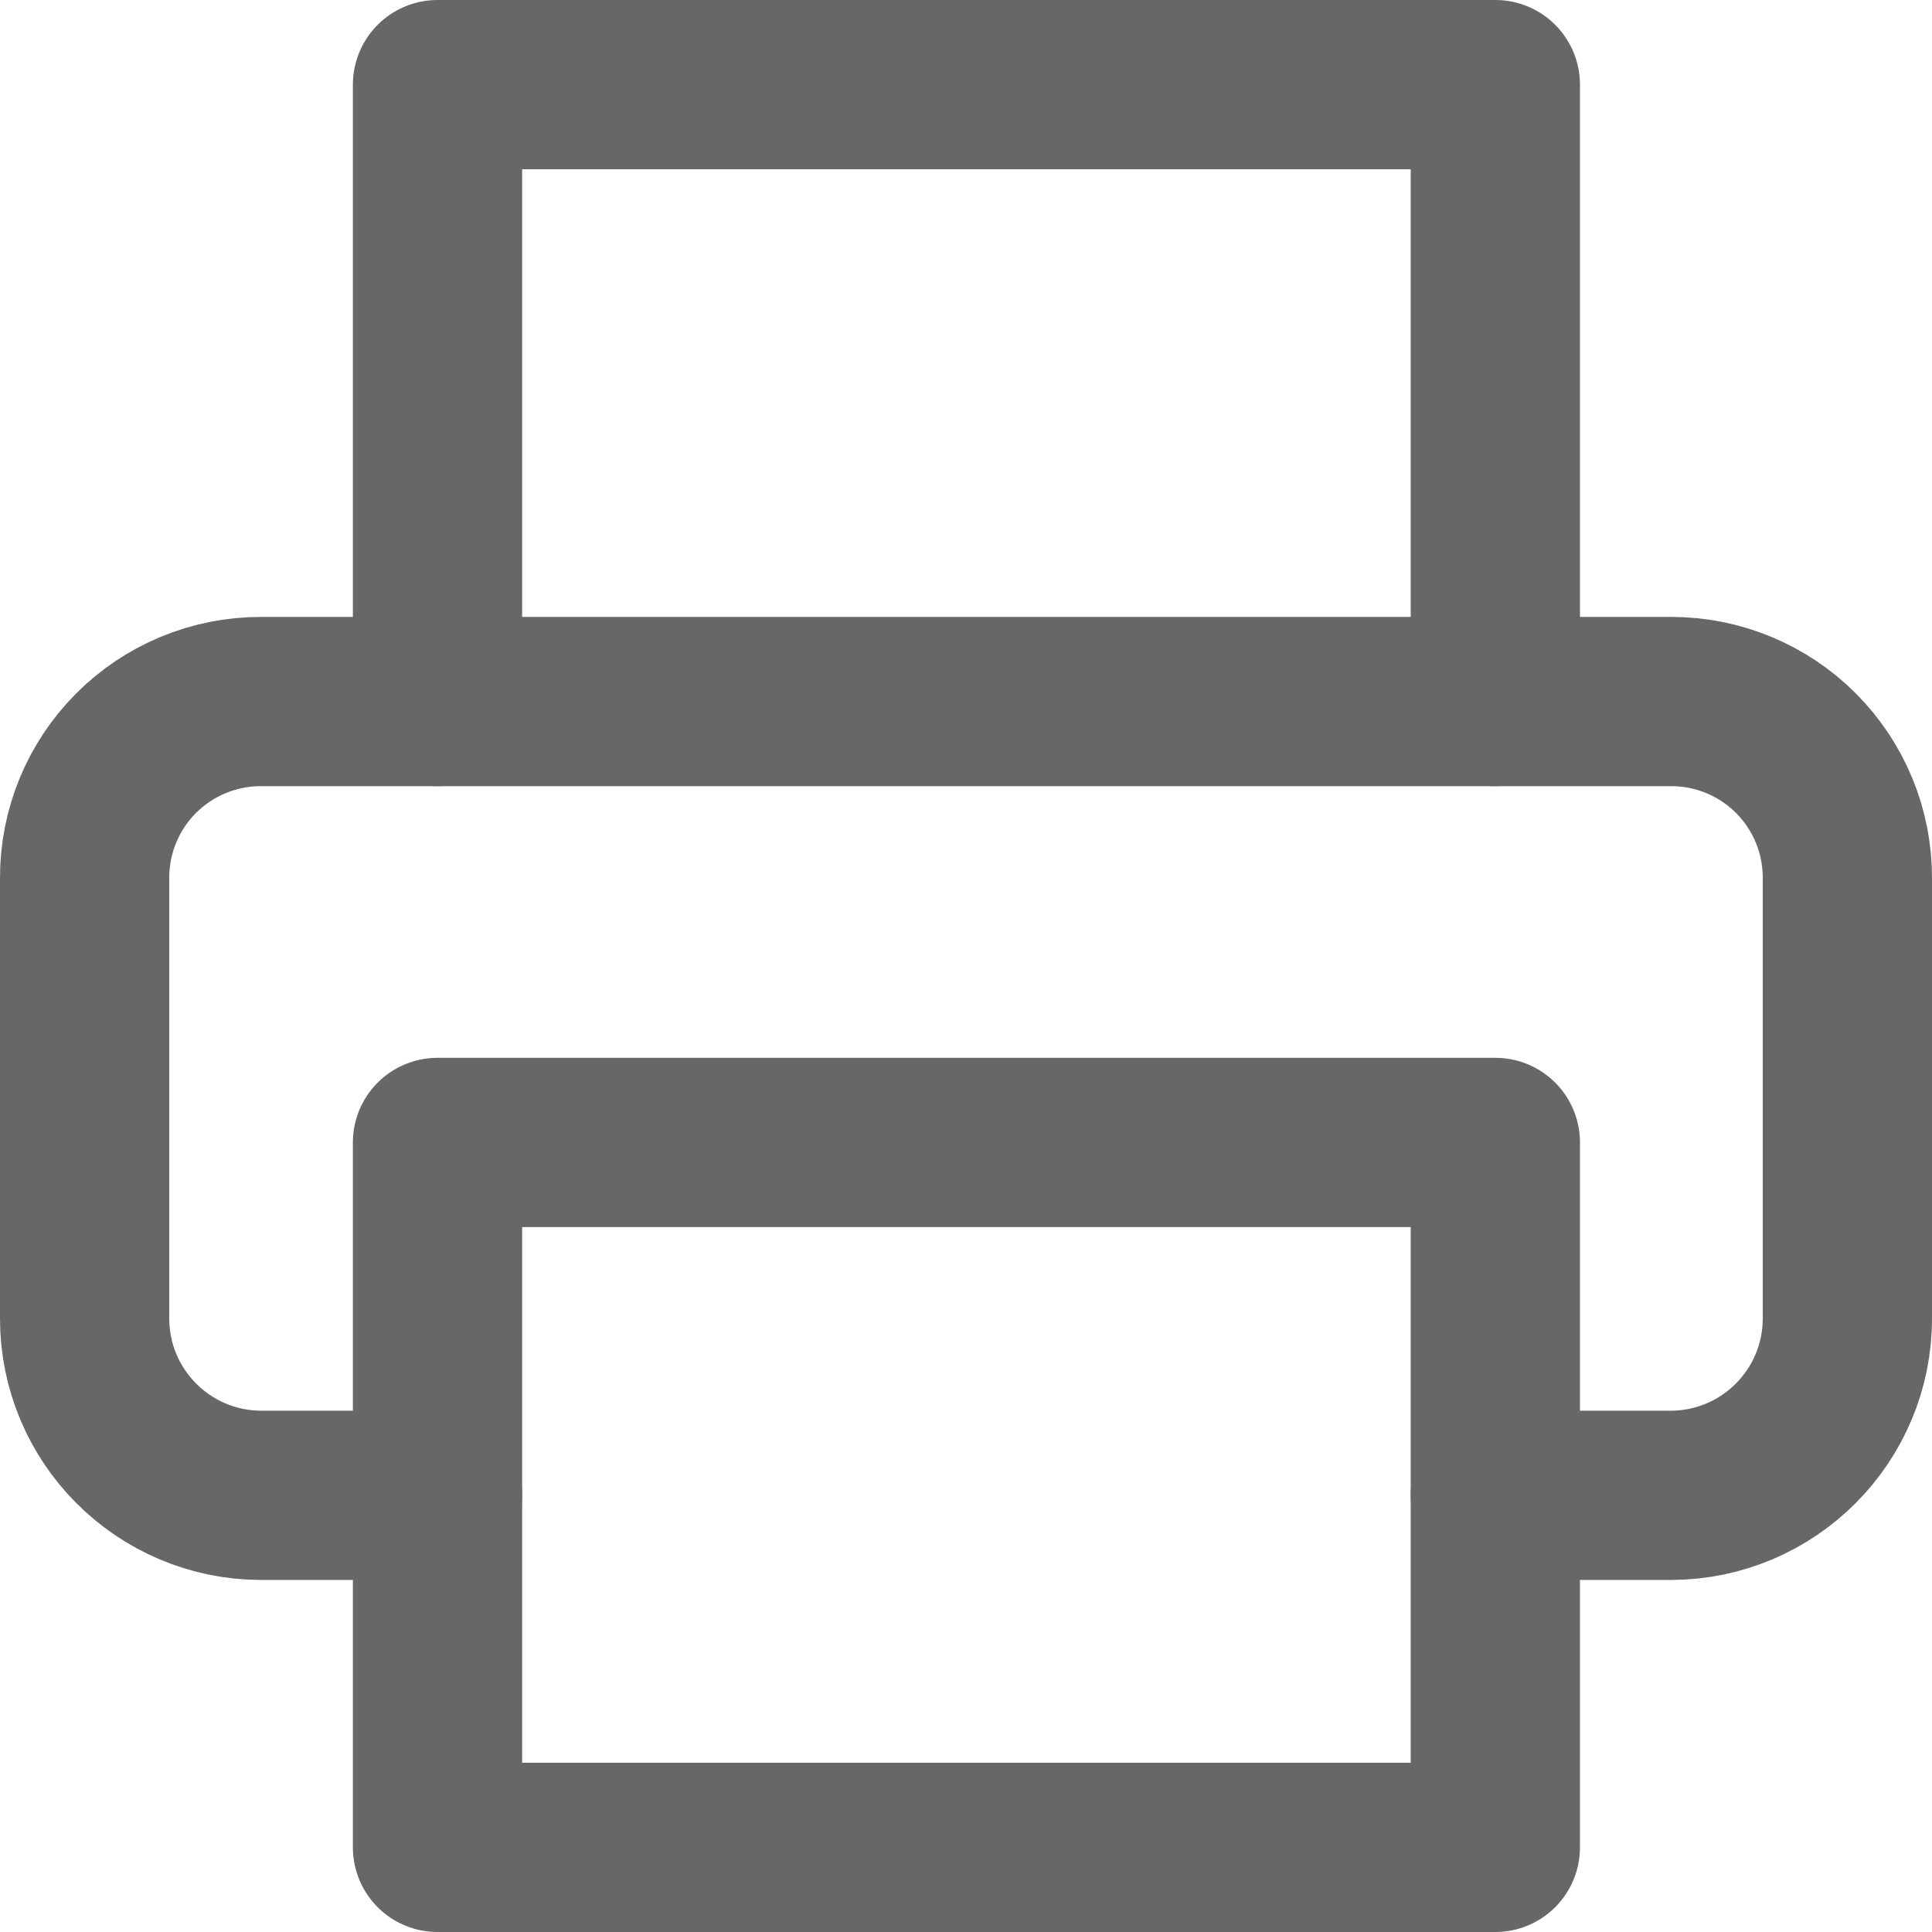
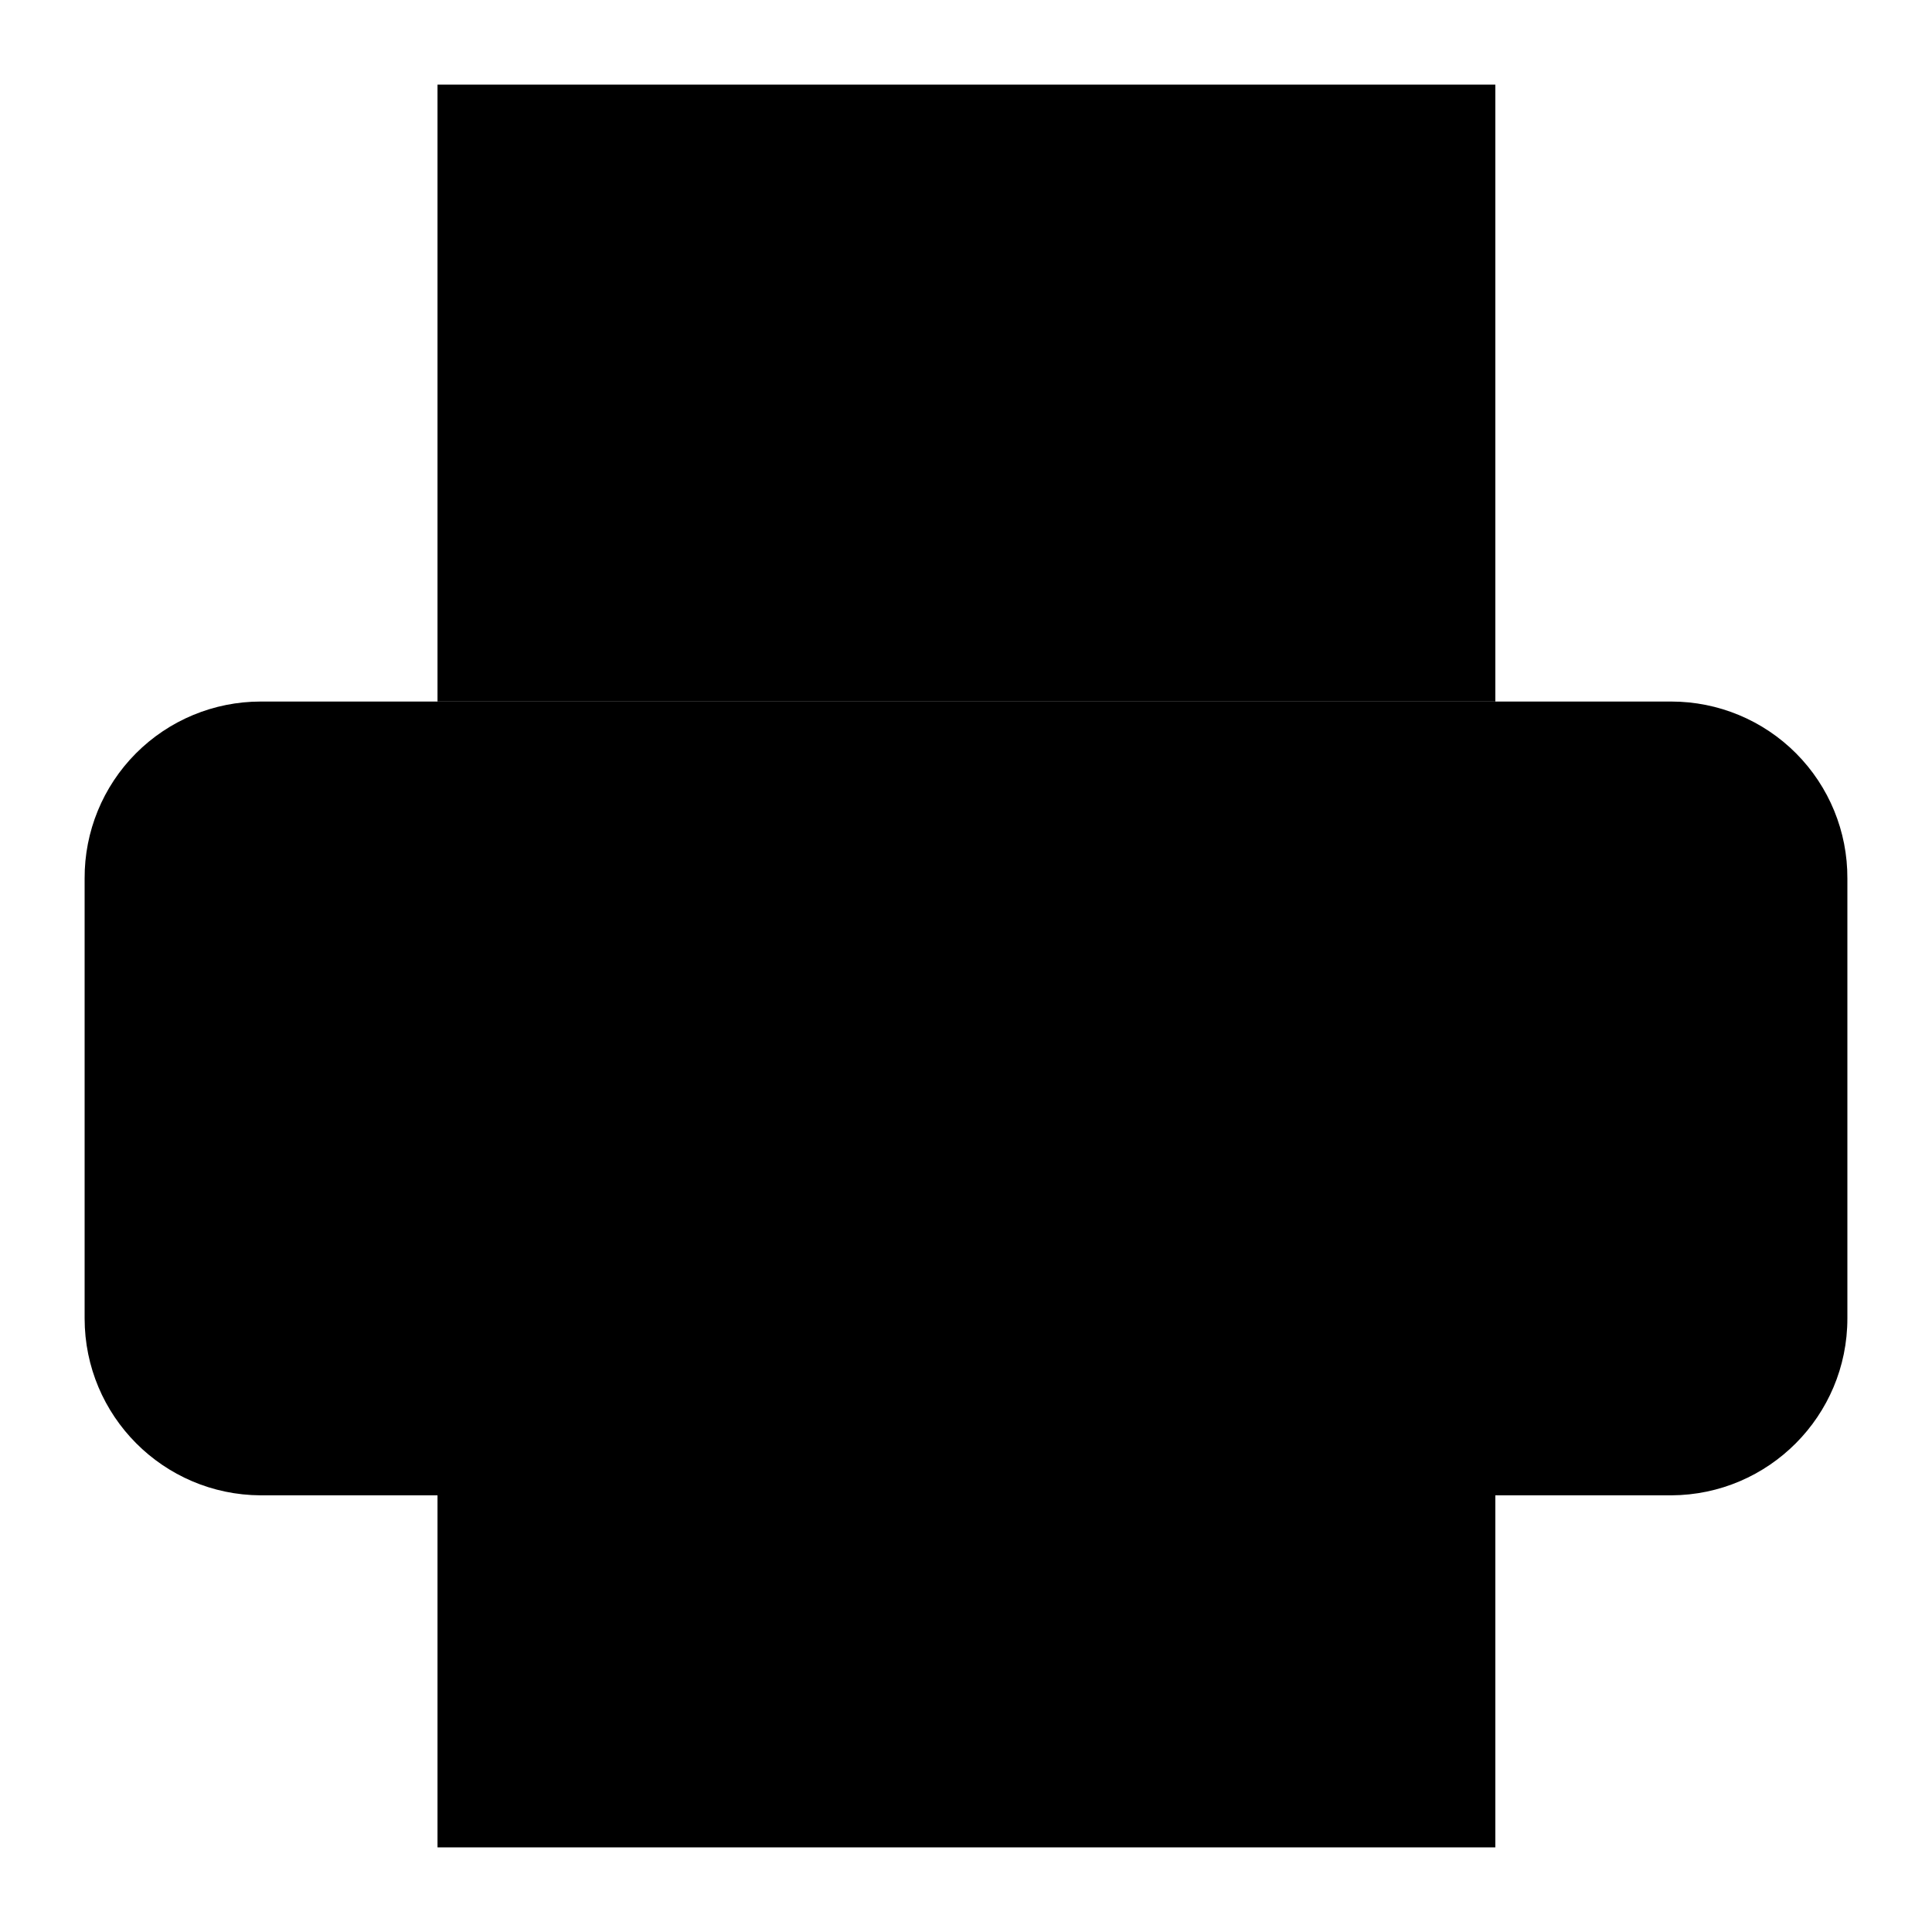
<svg xmlns="http://www.w3.org/2000/svg" id="Camada_1" data-name="Camada 1" viewBox="0 0 22.83 22.83">
-   <defs>
-     <style>.cls-1{fill:none;stroke:#676767;stroke-linecap:round;stroke-linejoin:round;stroke-width:2px;}</style>
-   </defs>
  <g id="Icon_feather-printer" data-name="Icon feather-printer">
    <path id="Caminho_25" data-name="Caminho 25" class="cls-1" d="M5.17,8.29V1h12.5V8.29" />
    <path id="Caminho_26" data-name="Caminho 26" class="cls-1" d="M5.17,17.67H3.08A2.09,2.09,0,0,1,1,15.58H1v-5.2A2.08,2.08,0,0,1,3.08,8.29H19.75a2.08,2.08,0,0,1,2.08,2.09h0v5.2a2.09,2.09,0,0,1-2.08,2.09H17.67" />
    <path id="Caminho_27" data-name="Caminho 27" class="cls-1" d="M5.17,13.5h12.5v8.33H5.17Z" />
  </g>
</svg>
